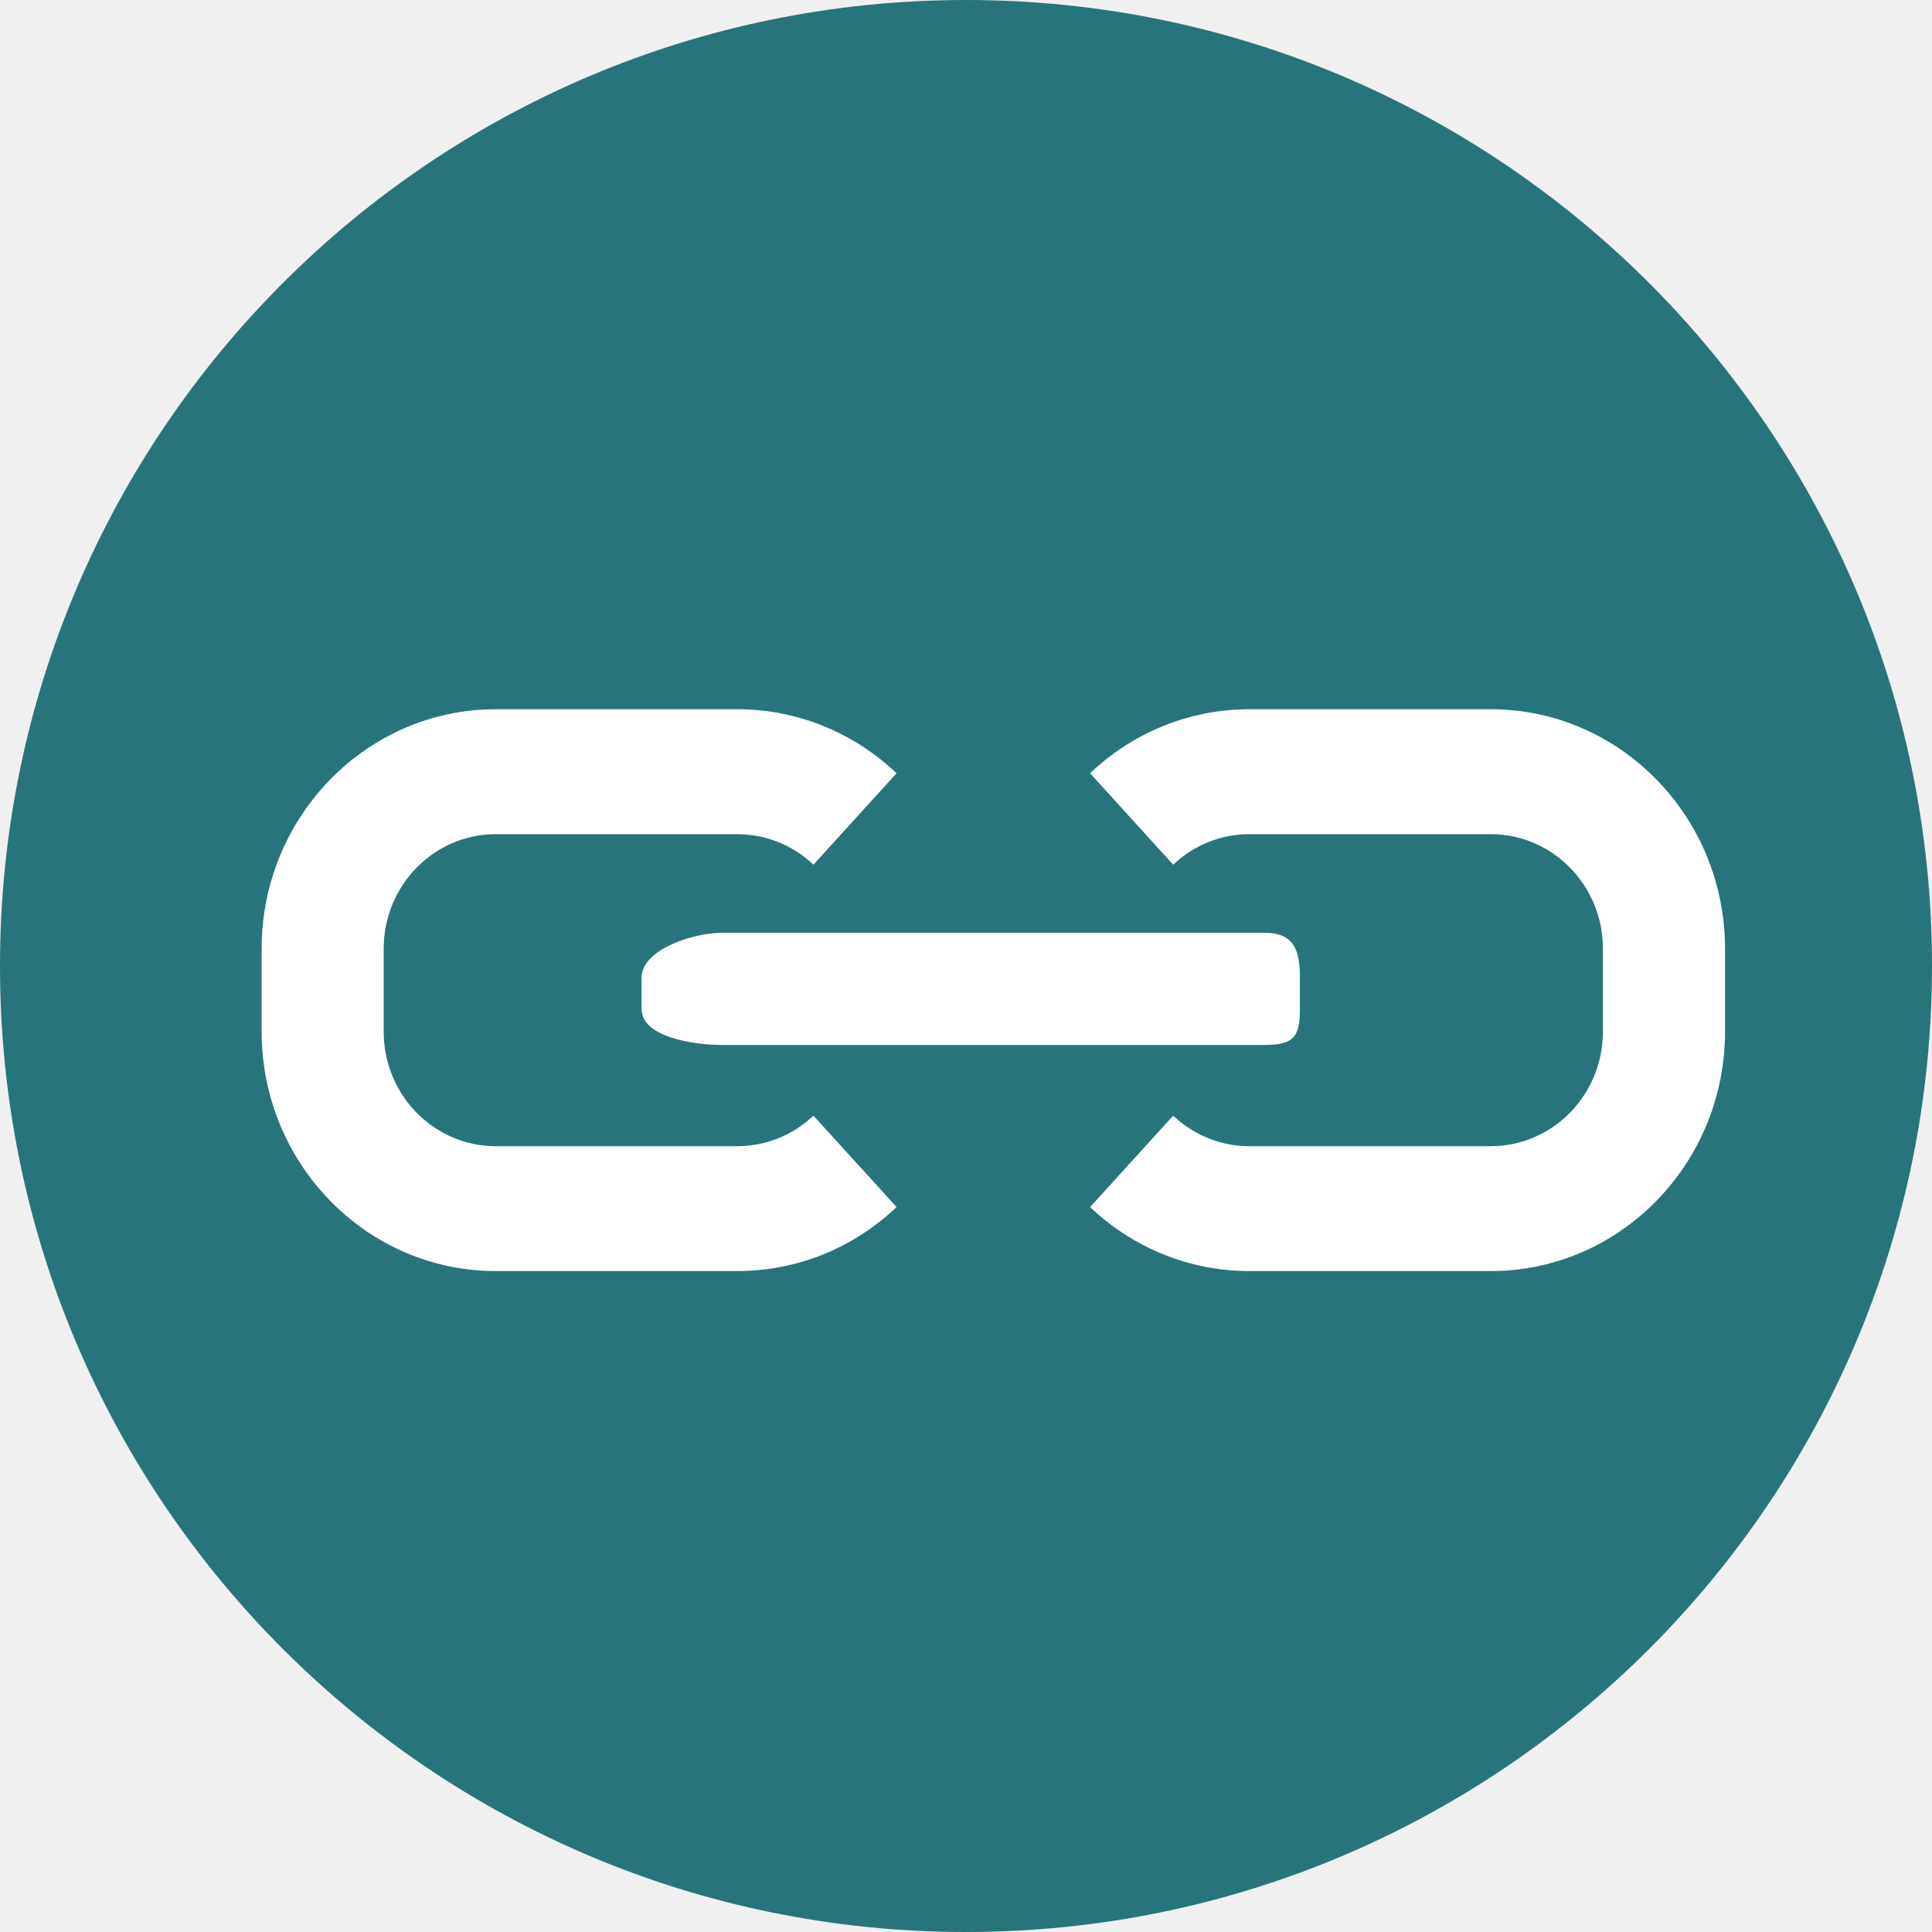
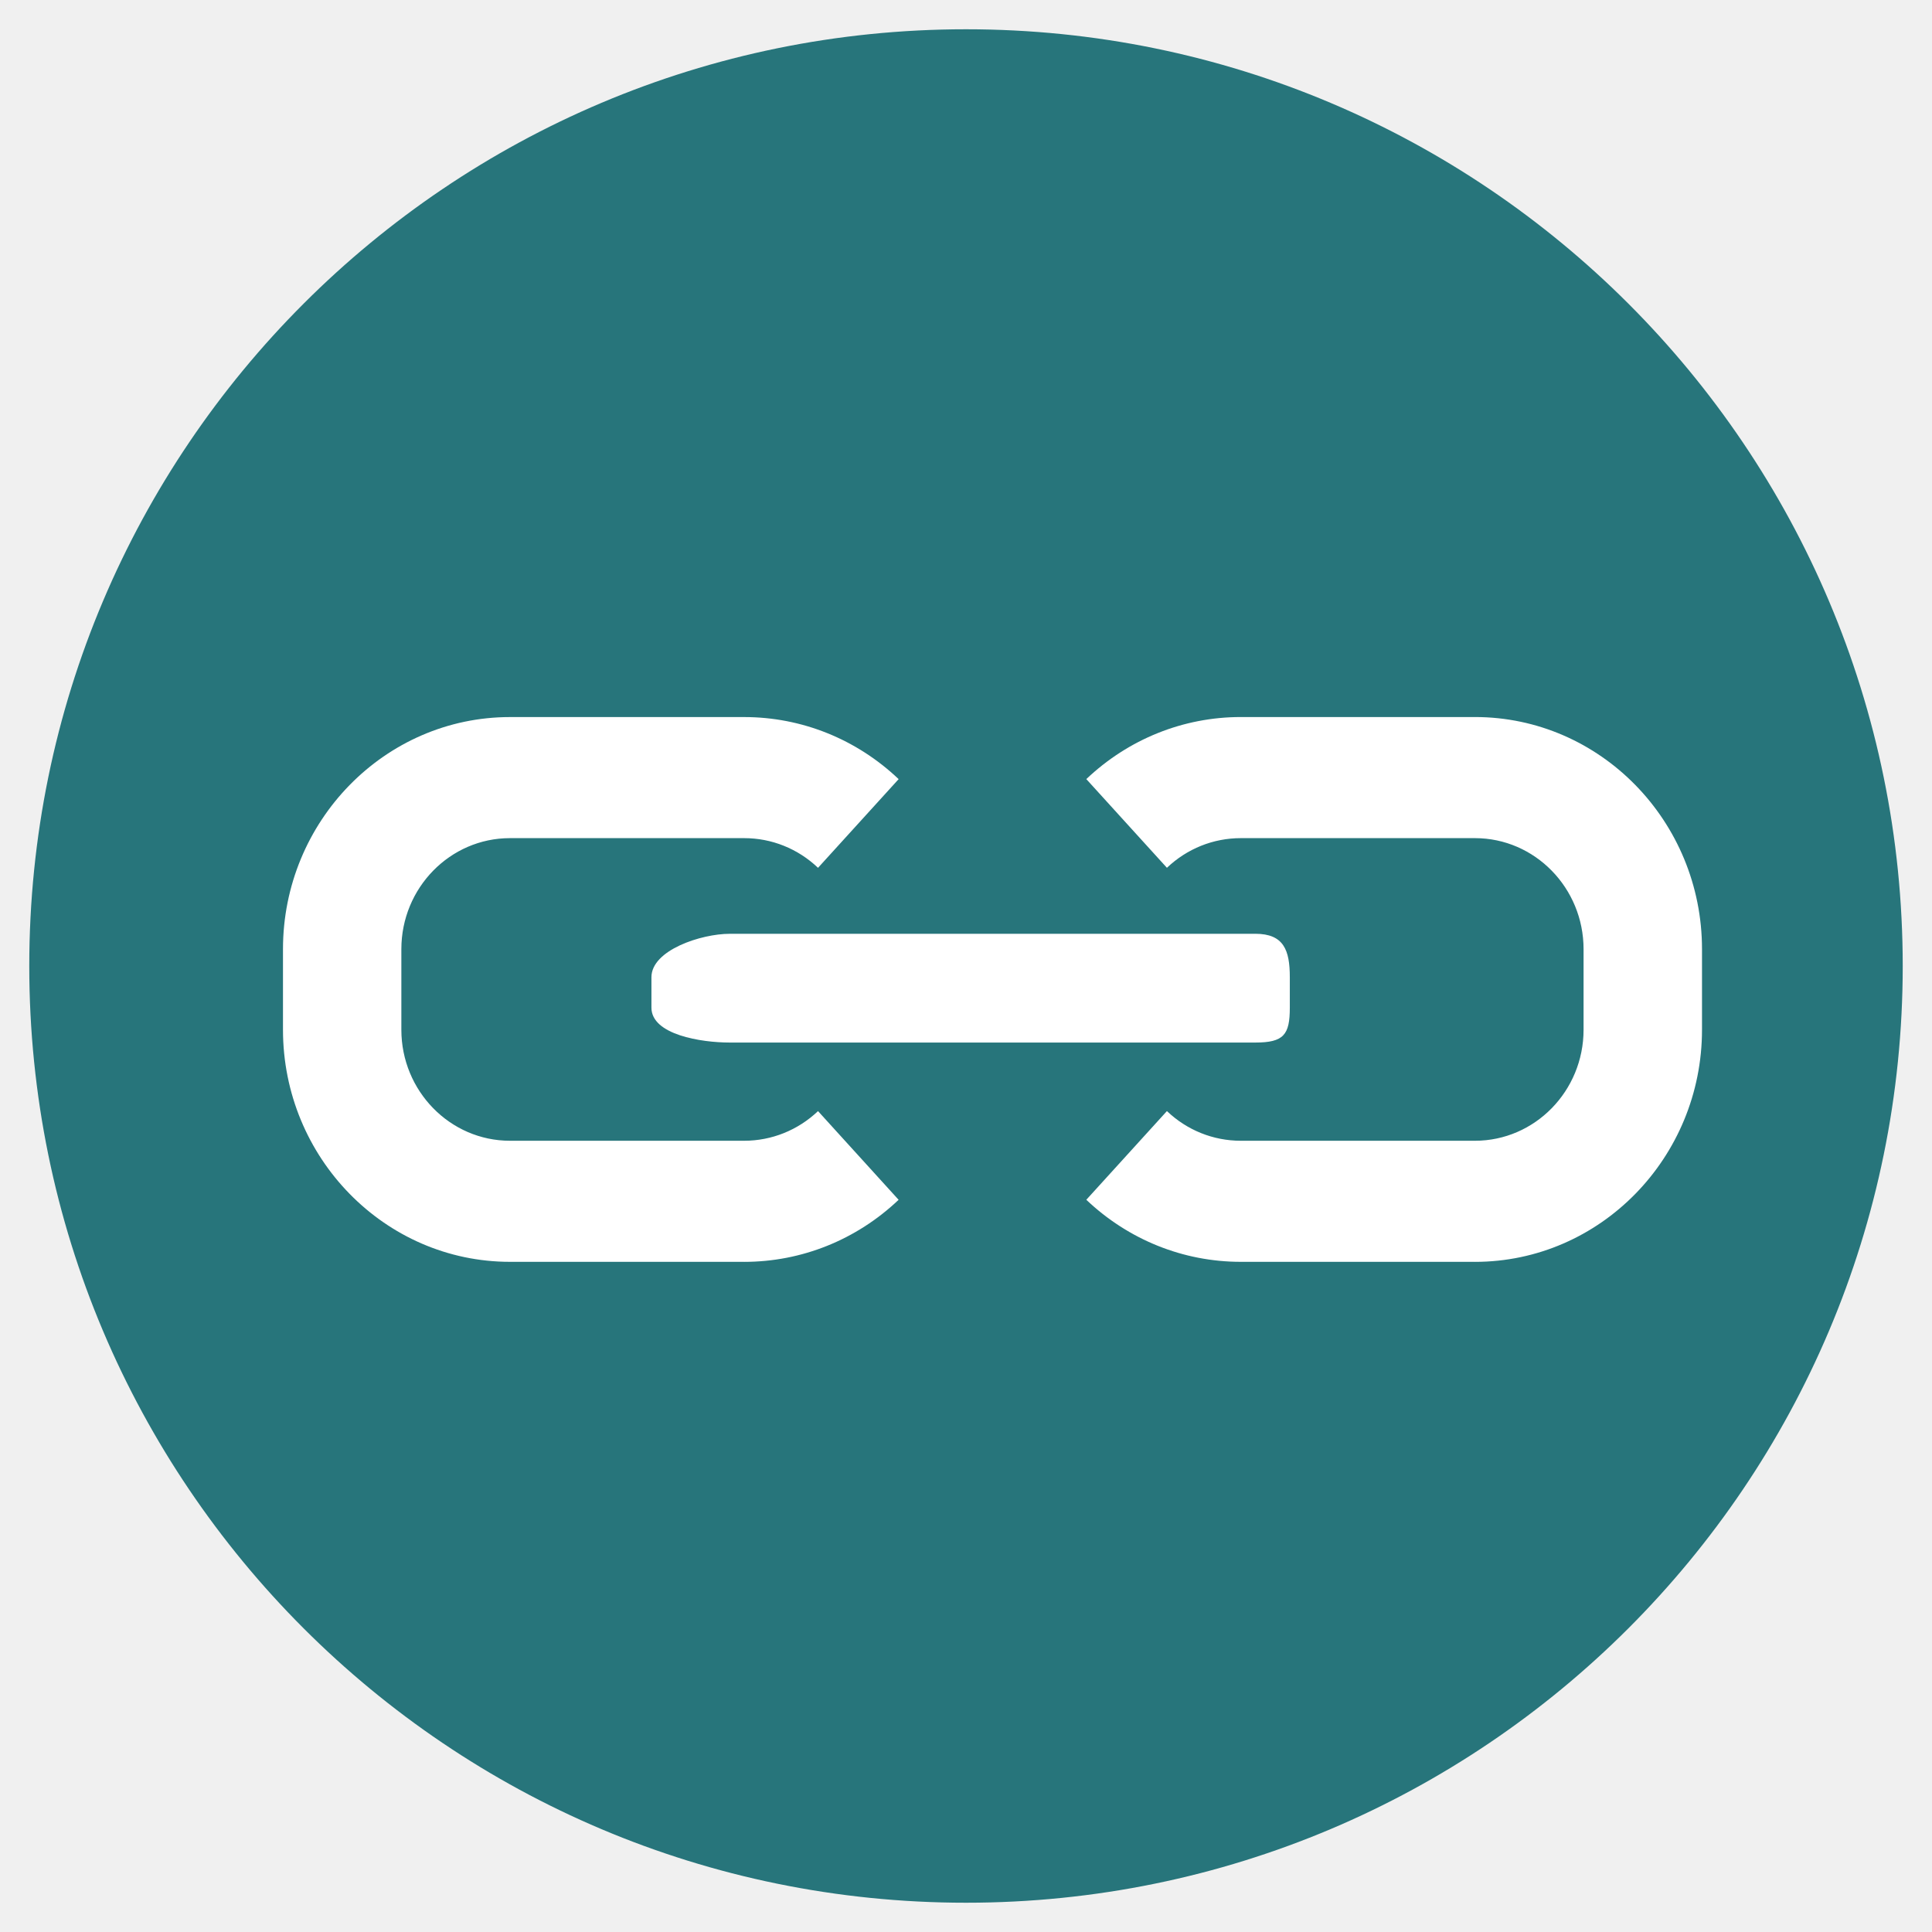
- <svg xmlns="http://www.w3.org/2000/svg" width="30px" height="30px" viewBox="0 0 30 30" version="1.1">
-   <defs />
-   <g id="Page-1" stroke="none" stroke-width="1" fill="none" fill-rule="evenodd">
-     <path d="M15,30 C23.284,30 30,23.284 30,15 C30,6.716 23.284,0 15,0 C6.716,0 0,6.716 0,15 C0,23.284 6.716,30 15,30 Z" id="Oval-1-Copy-10" fill="#27757B" />
-     <g id="Imported-Layers" transform="translate(4, 11)" fill="#FFFFFF">
-       <path d="M15.632,3.484 L7.216,3.484 C6.759,3.484 5.963,3.746 5.963,4.179 L5.963,4.668 C5.963,5.101 6.759,5.226 7.216,5.226 L15.632,5.226 C16.089,5.226 16.185,5.101 16.185,4.668 L16.185,4.179 C16.185,3.746 16.089,3.484 15.632,3.484" id="Fill-1" />
-       <path d="M7.448,8.737 L3.698,8.737 C1.693,8.737 0.063,7.07 0.063,5.021 L0.063,3.73 C0.063,1.681 1.693,0.013 3.698,0.013 L7.448,0.013 C8.368,0.013 9.247,0.367 9.922,1.007 L8.631,2.427 C8.308,2.121 7.888,1.953 7.448,1.953 L3.698,1.953 C2.739,1.953 1.958,2.75 1.958,3.73 L1.958,5.021 C1.958,6.001 2.739,6.798 3.698,6.798 L7.448,6.798 C7.888,6.798 8.308,6.63 8.631,6.324 L9.922,7.743 C9.247,8.385 8.368,8.737 7.448,8.737" id="Fill-2" />
-       <path d="M19.15,8.737 L15.4,8.737 C14.479,8.737 13.601,8.384 12.927,7.743 L14.217,6.324 C14.54,6.63 14.96,6.798 15.4,6.798 L19.15,6.798 C20.109,6.798 20.89,6.001 20.89,5.021 L20.89,3.73 C20.89,2.75 20.109,1.953 19.15,1.953 L15.4,1.953 C14.96,1.953 14.54,2.121 14.217,2.427 L12.927,1.007 C13.601,0.367 14.479,0.013 15.4,0.013 L19.15,0.013 C21.155,0.013 22.786,1.681 22.786,3.73 L22.786,5.021 C22.786,7.07 21.155,8.737 19.15,8.737" id="Fill-3" />
+ <svg xmlns="http://www.w3.org/2000/svg" width="66" height="66" viewBox="0 0 66 66">
+   <g fill="none" fill-rule="evenodd">
+     <path d="M33 65c17.673 0 32-14.327 32-32C65 15.327 50.673 1 33 1 15.327 1 1 15.327 1 33c0 17.673 14.327 32 32 32z" fill="#27757B" />
+     <g fill="#FFF">
+       <path d="M42.882 31.9H24.928c-.975 0-2.674.558-2.674 1.483v1.04c0 .925 1.7 1.192 2.674 1.192h17.954c.974 0 1.18-.267 1.18-1.19v-1.042c0-.925-.206-1.484-1.18-1.484" />
+       <path d="M25.422 43.106h-8c-4.276 0-7.755-3.557-7.755-7.93v-2.75c0-4.373 3.48-7.93 7.755-7.93h8c1.964 0 3.837.753 5.277 2.12l-2.754 3.03c-.688-.655-1.584-1.014-2.524-1.014h-8c-2.046 0-3.71 1.7-3.71 3.793v2.752c0 2.092 1.664 3.793 3.71 3.793h8c.94 0 1.836-.36 2.524-1.013l2.753 3.03c-1.44 1.367-3.314 2.12-5.278 2.12M50.386 43.106h-8c-1.963 0-3.837-.754-5.276-2.12l2.754-3.03c.687.655 1.584 1.014 2.523 1.014h8c2.046 0 3.71-1.7 3.71-3.793v-2.752c0-2.092-1.664-3.793-3.71-3.793h-8c-.94 0-1.836.36-2.523 1.013l-2.754-3.03c1.44-1.366 3.313-2.12 5.277-2.12h8c4.277 0 7.756 3.558 7.756 7.93v2.752c0 4.372-3.48 7.93-7.757 7.93" />
    </g>
  </g>
</svg>
